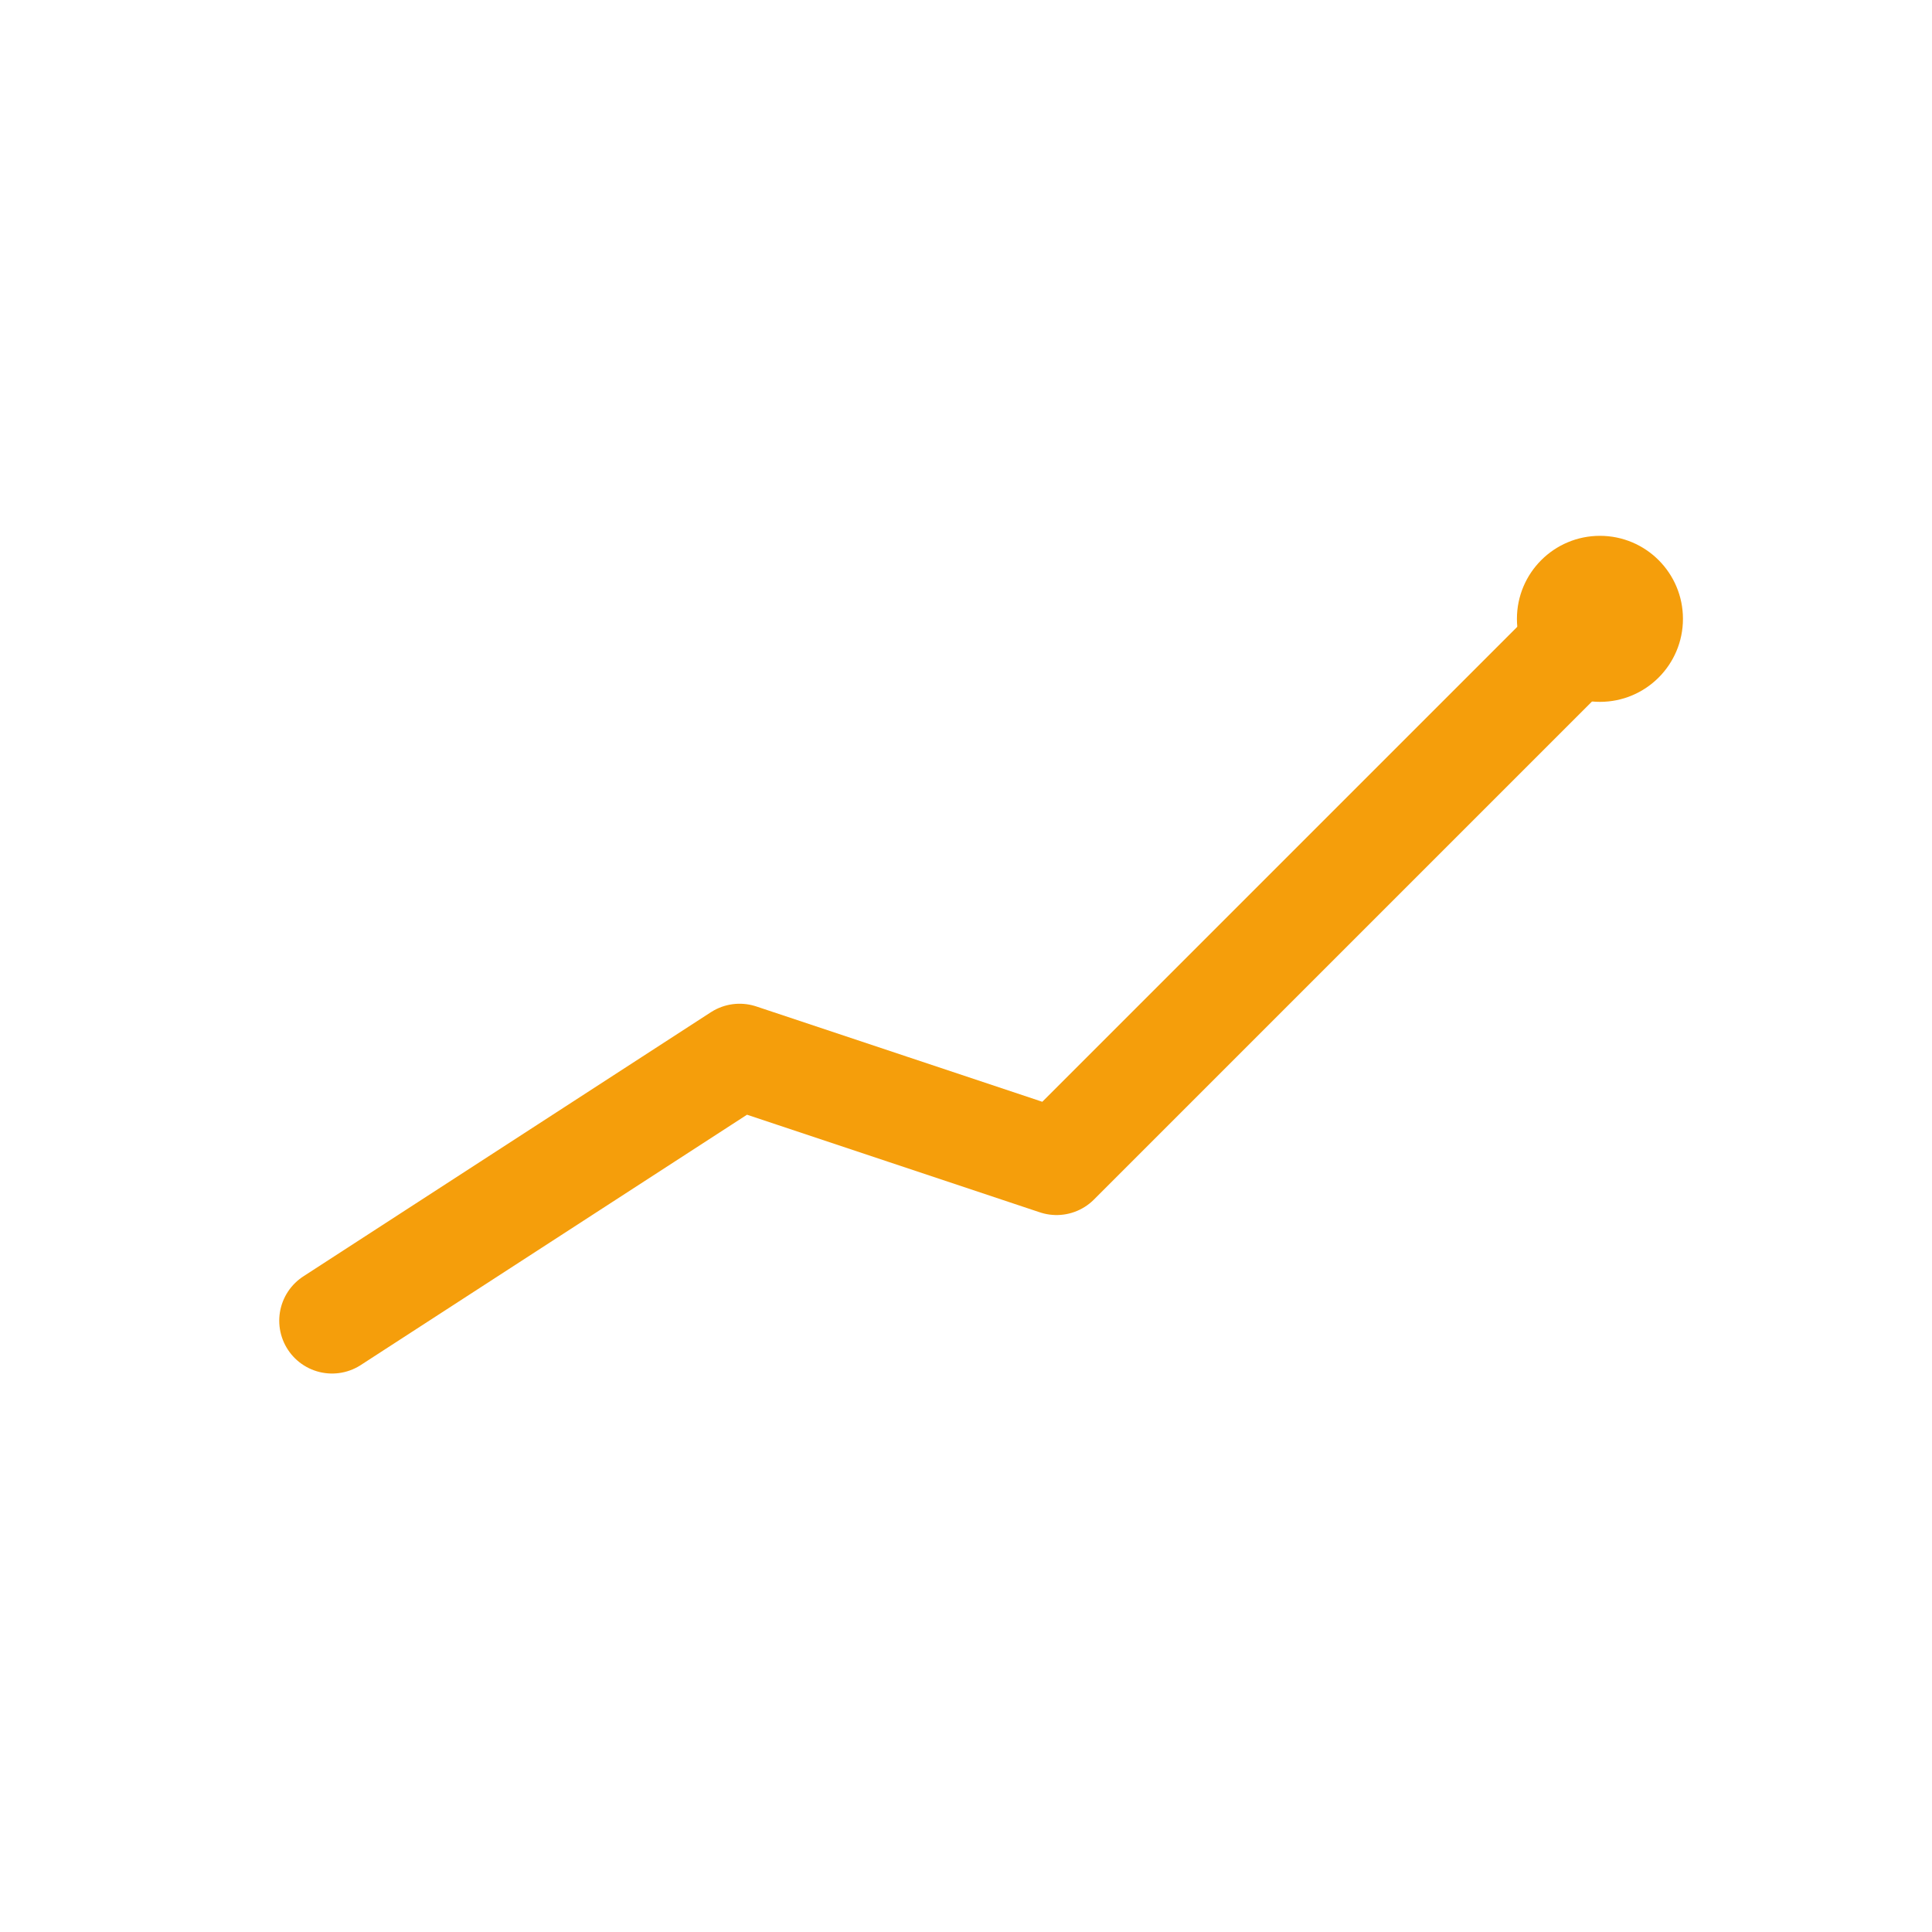
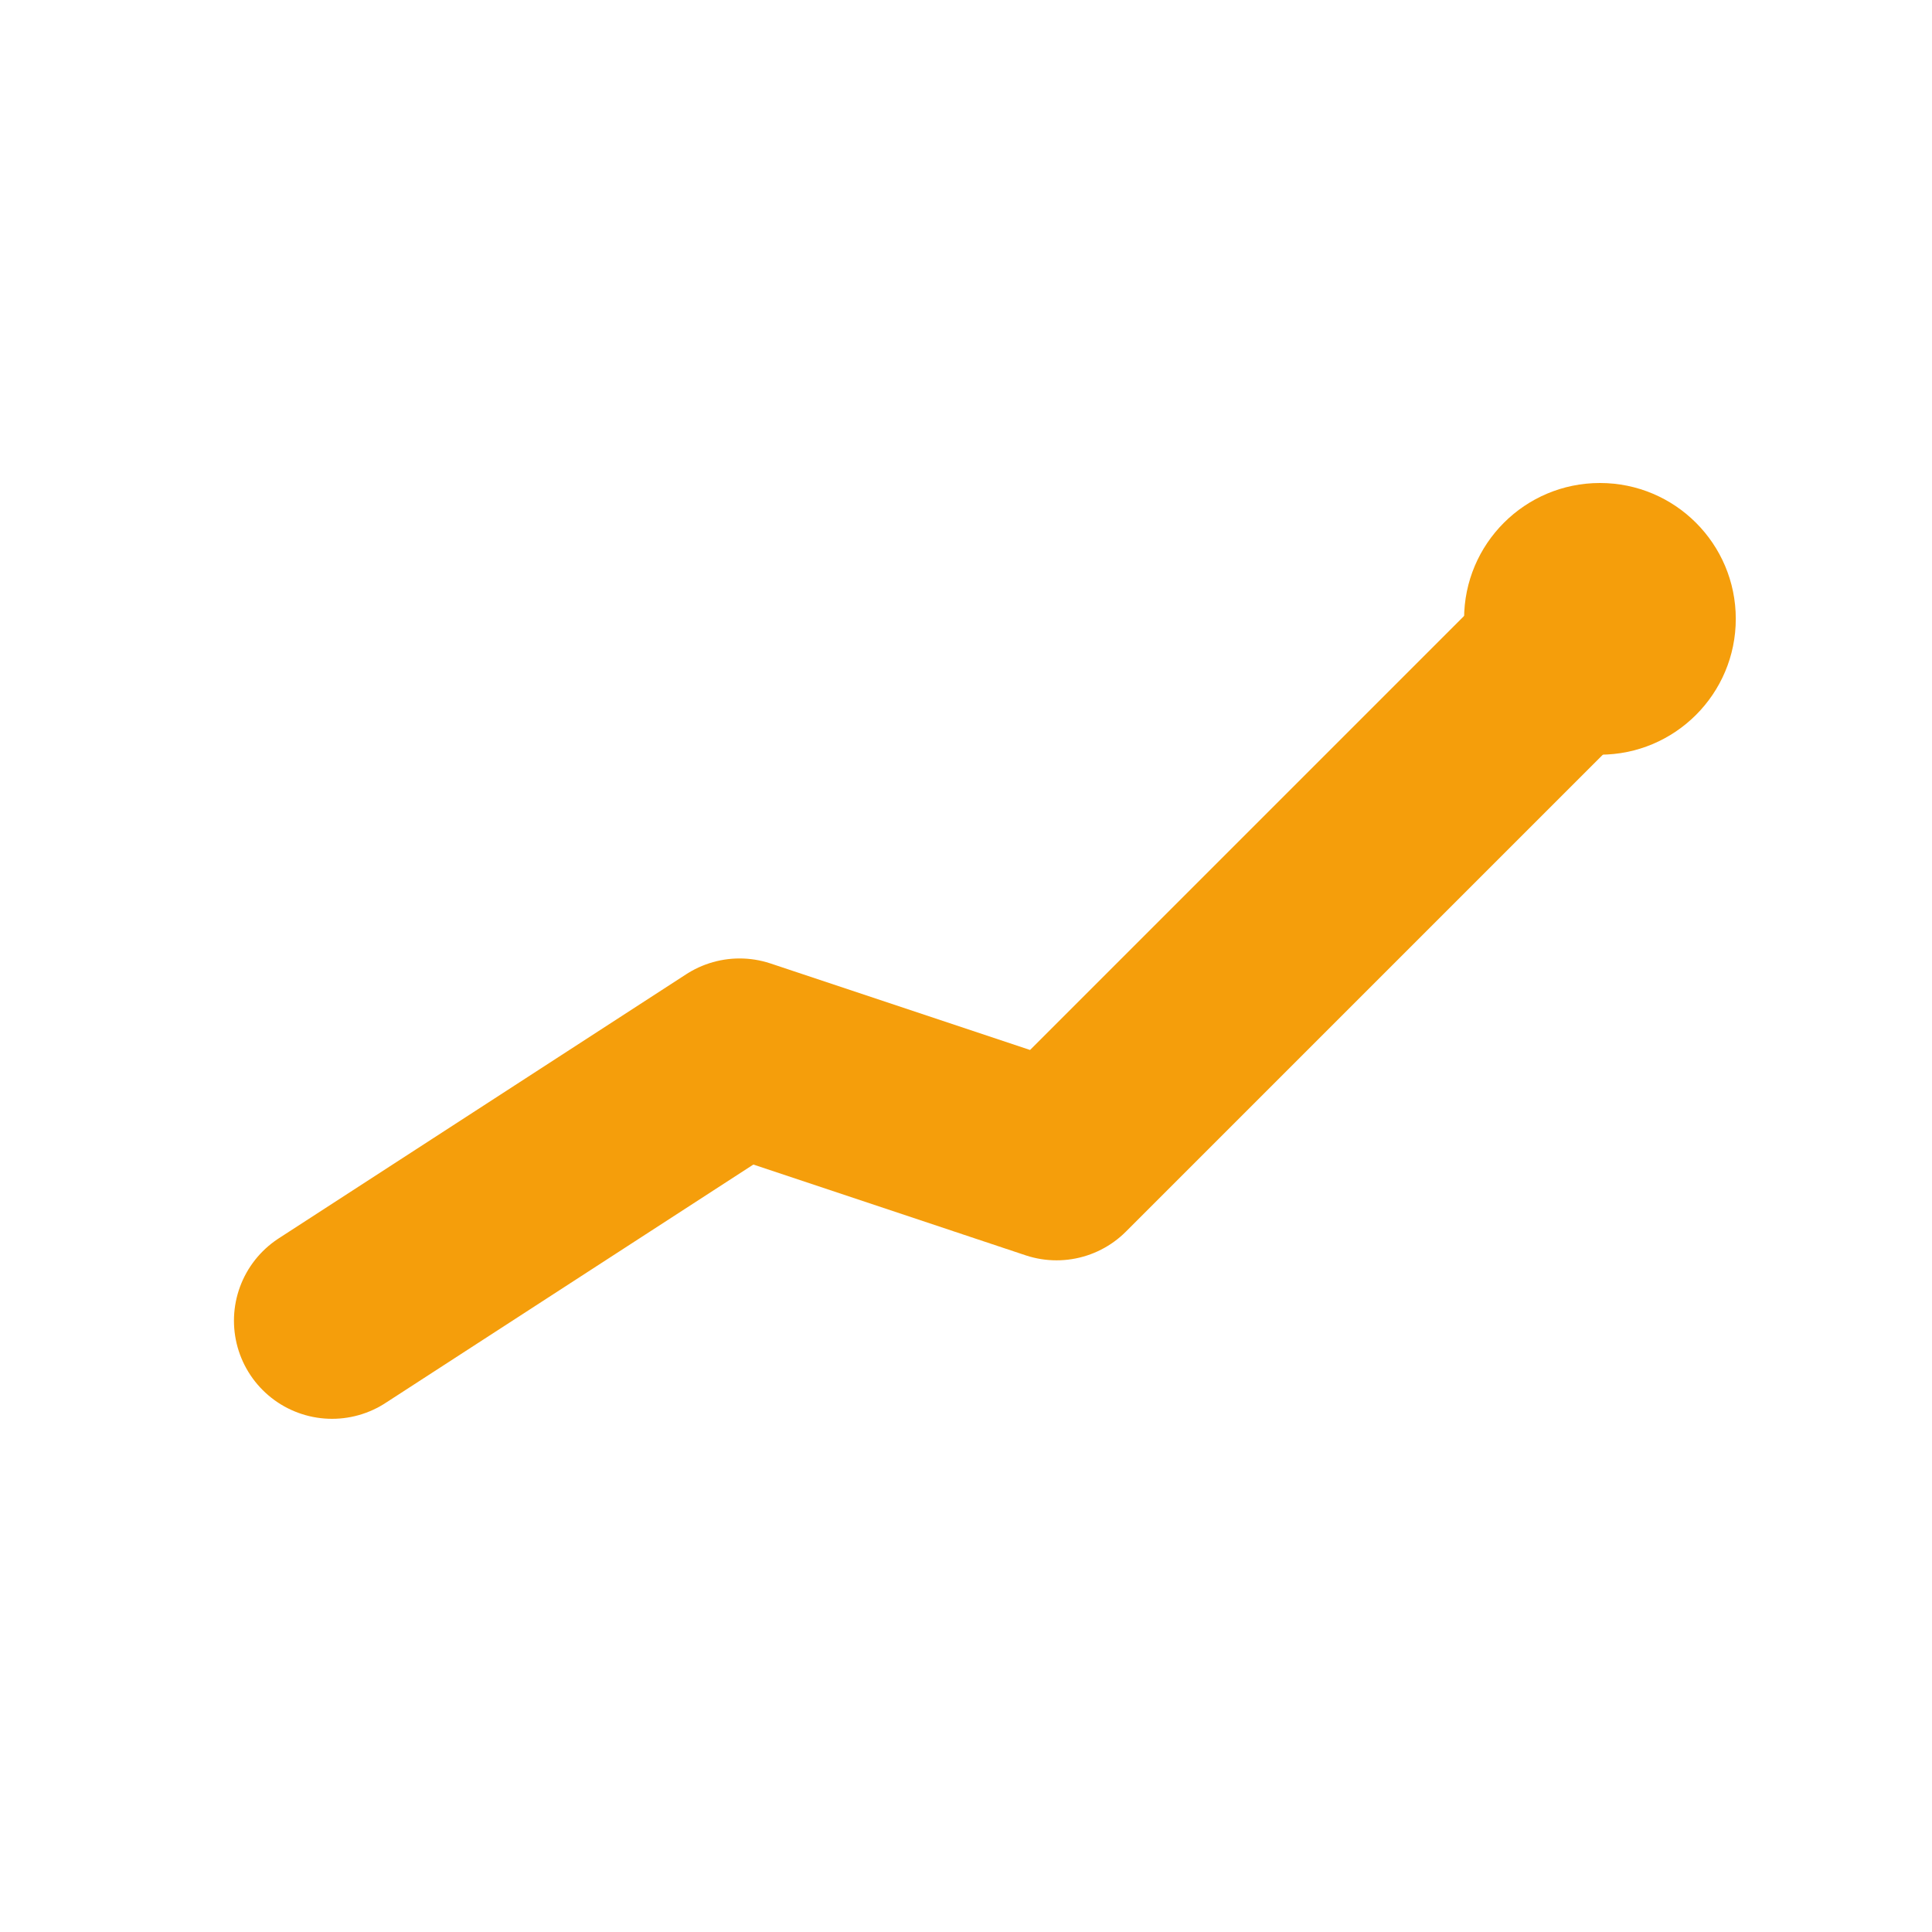
<svg xmlns="http://www.w3.org/2000/svg" viewBox="0 0 1024 1024" fill="none">
-   <polyline points="176,700 392,560 560,616 848,328" stroke="#F59E0B" stroke-width="56" stroke-linecap="round" stroke-linejoin="round" />
-   <circle cx="848" cy="328" r="44" fill="#F59E0B" />
+   <polyline points="176,700 392,560 560,616 848,328" stroke="#F59E0B" stroke-width="104" stroke-linecap="round" stroke-linejoin="round" />
+   <circle cx="848" cy="328" r="72" fill="#F59E0B" />
</svg>
